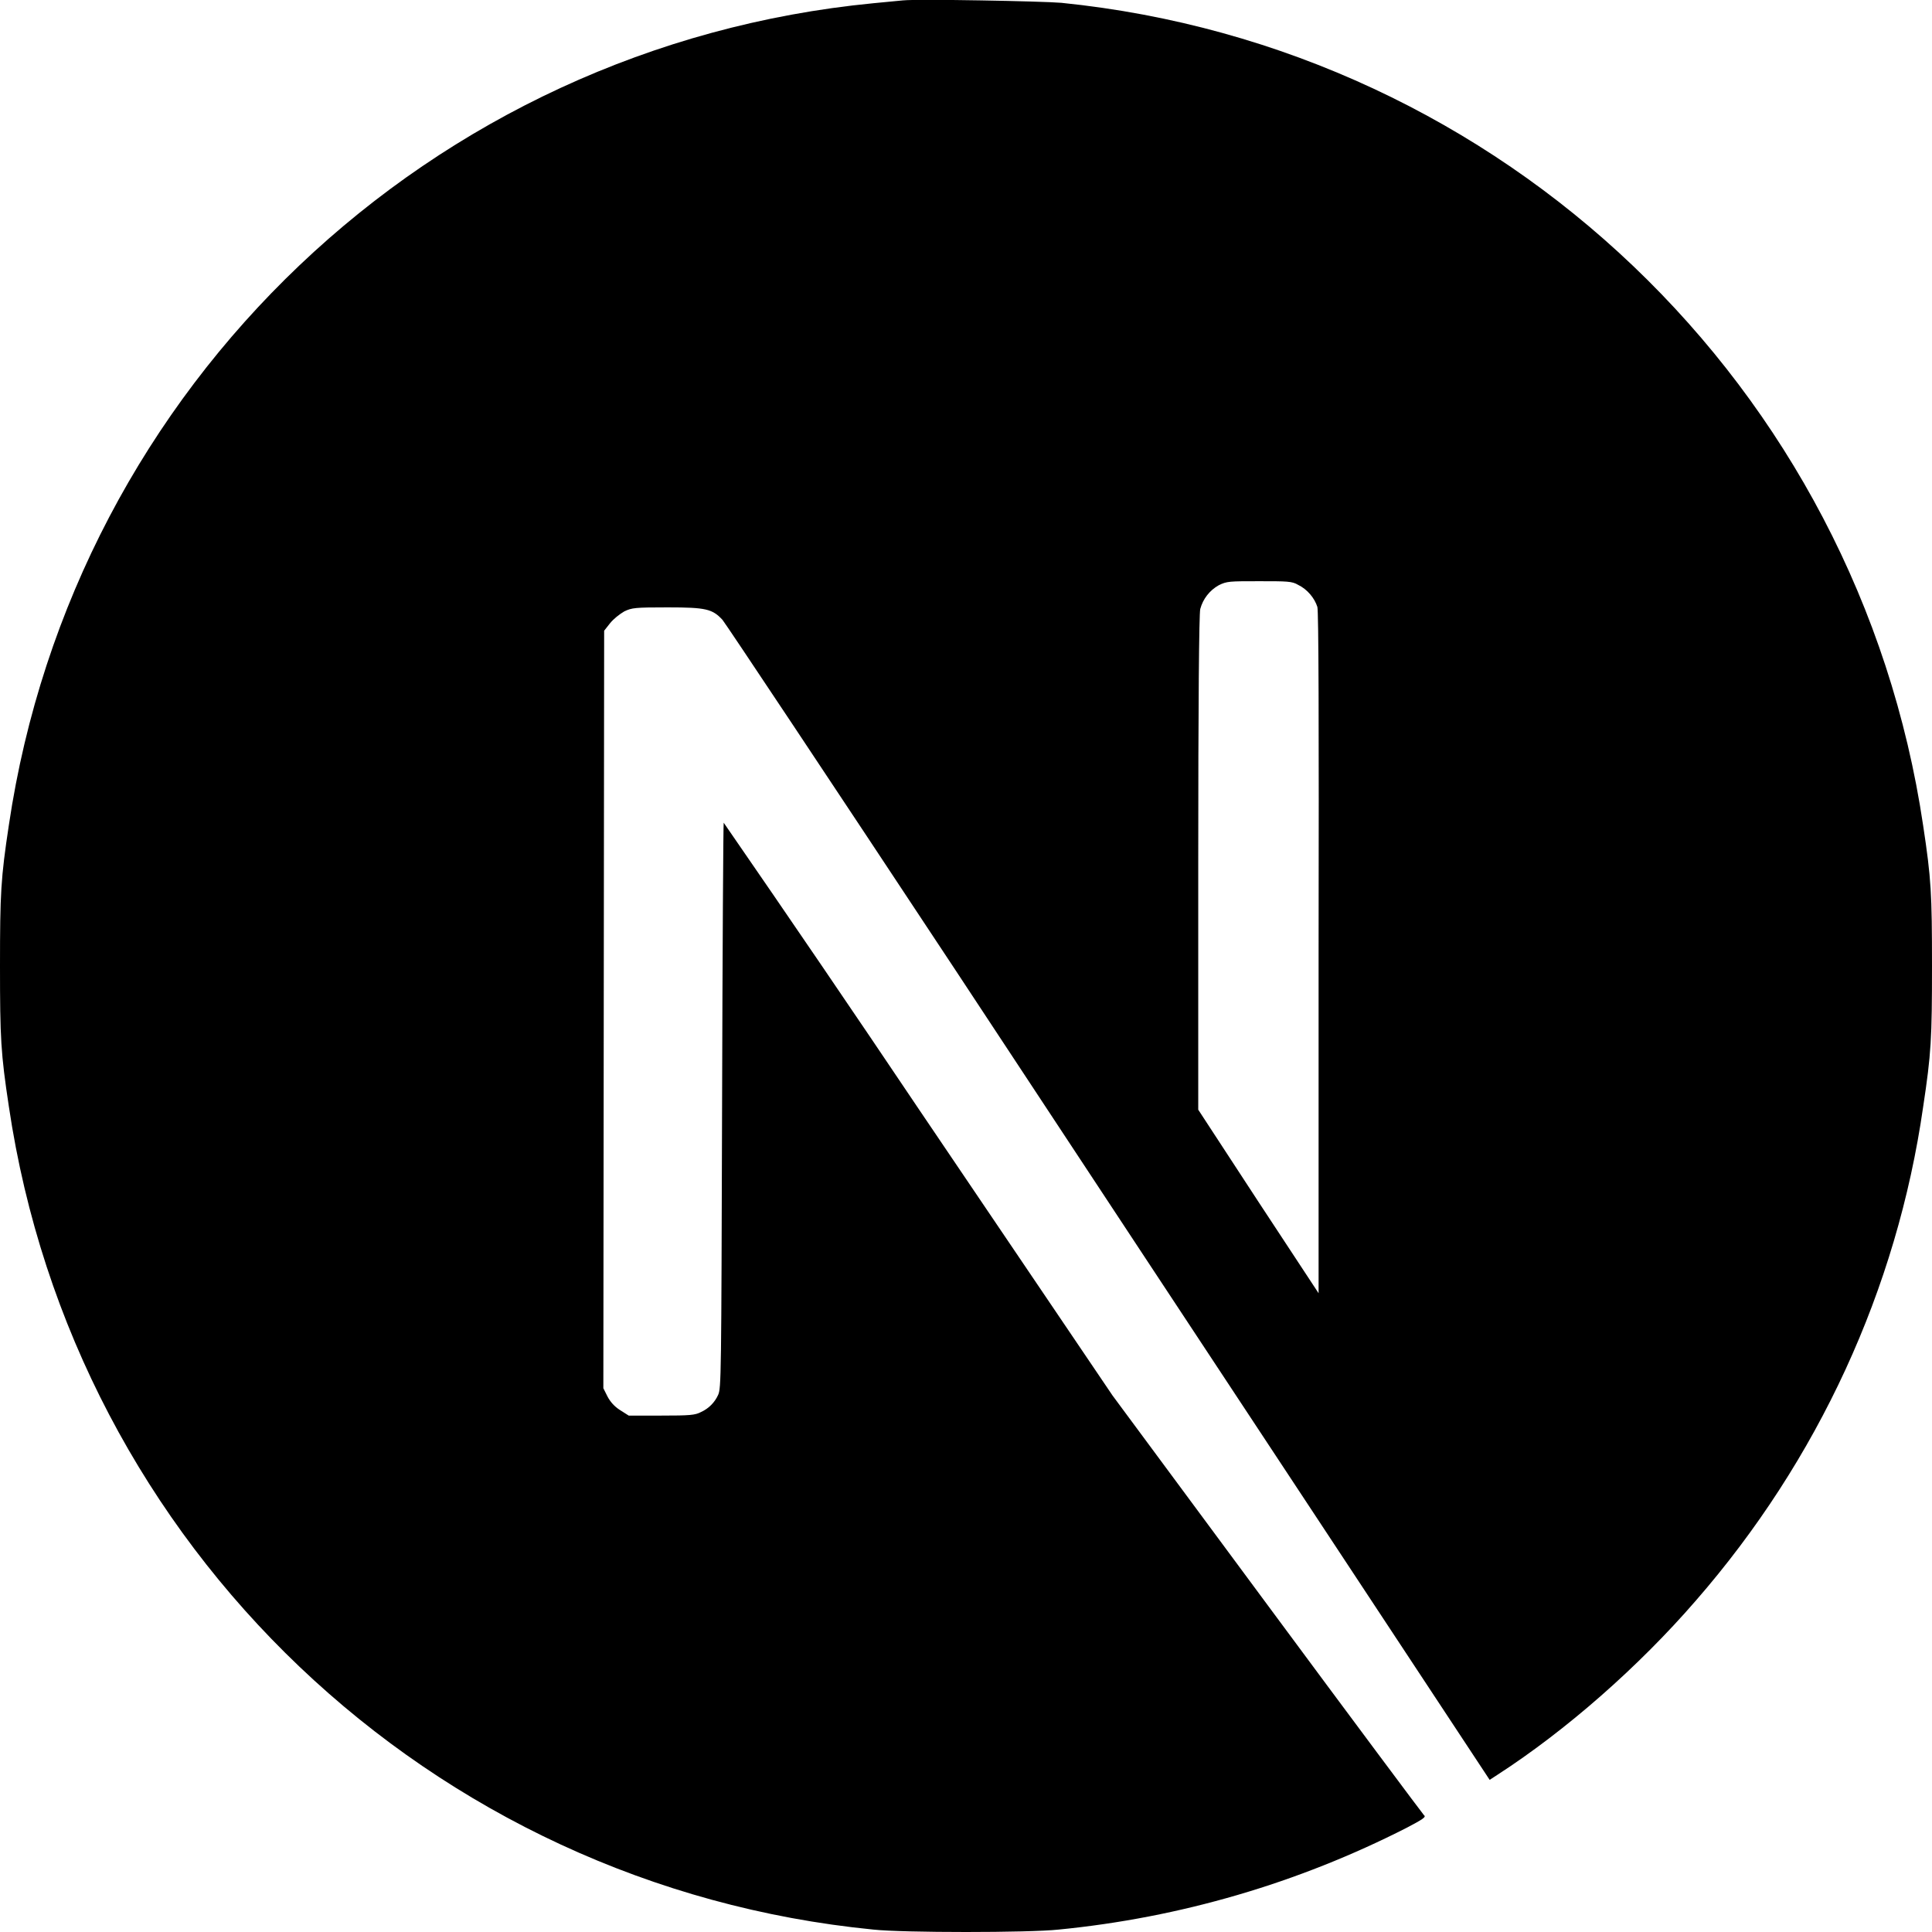
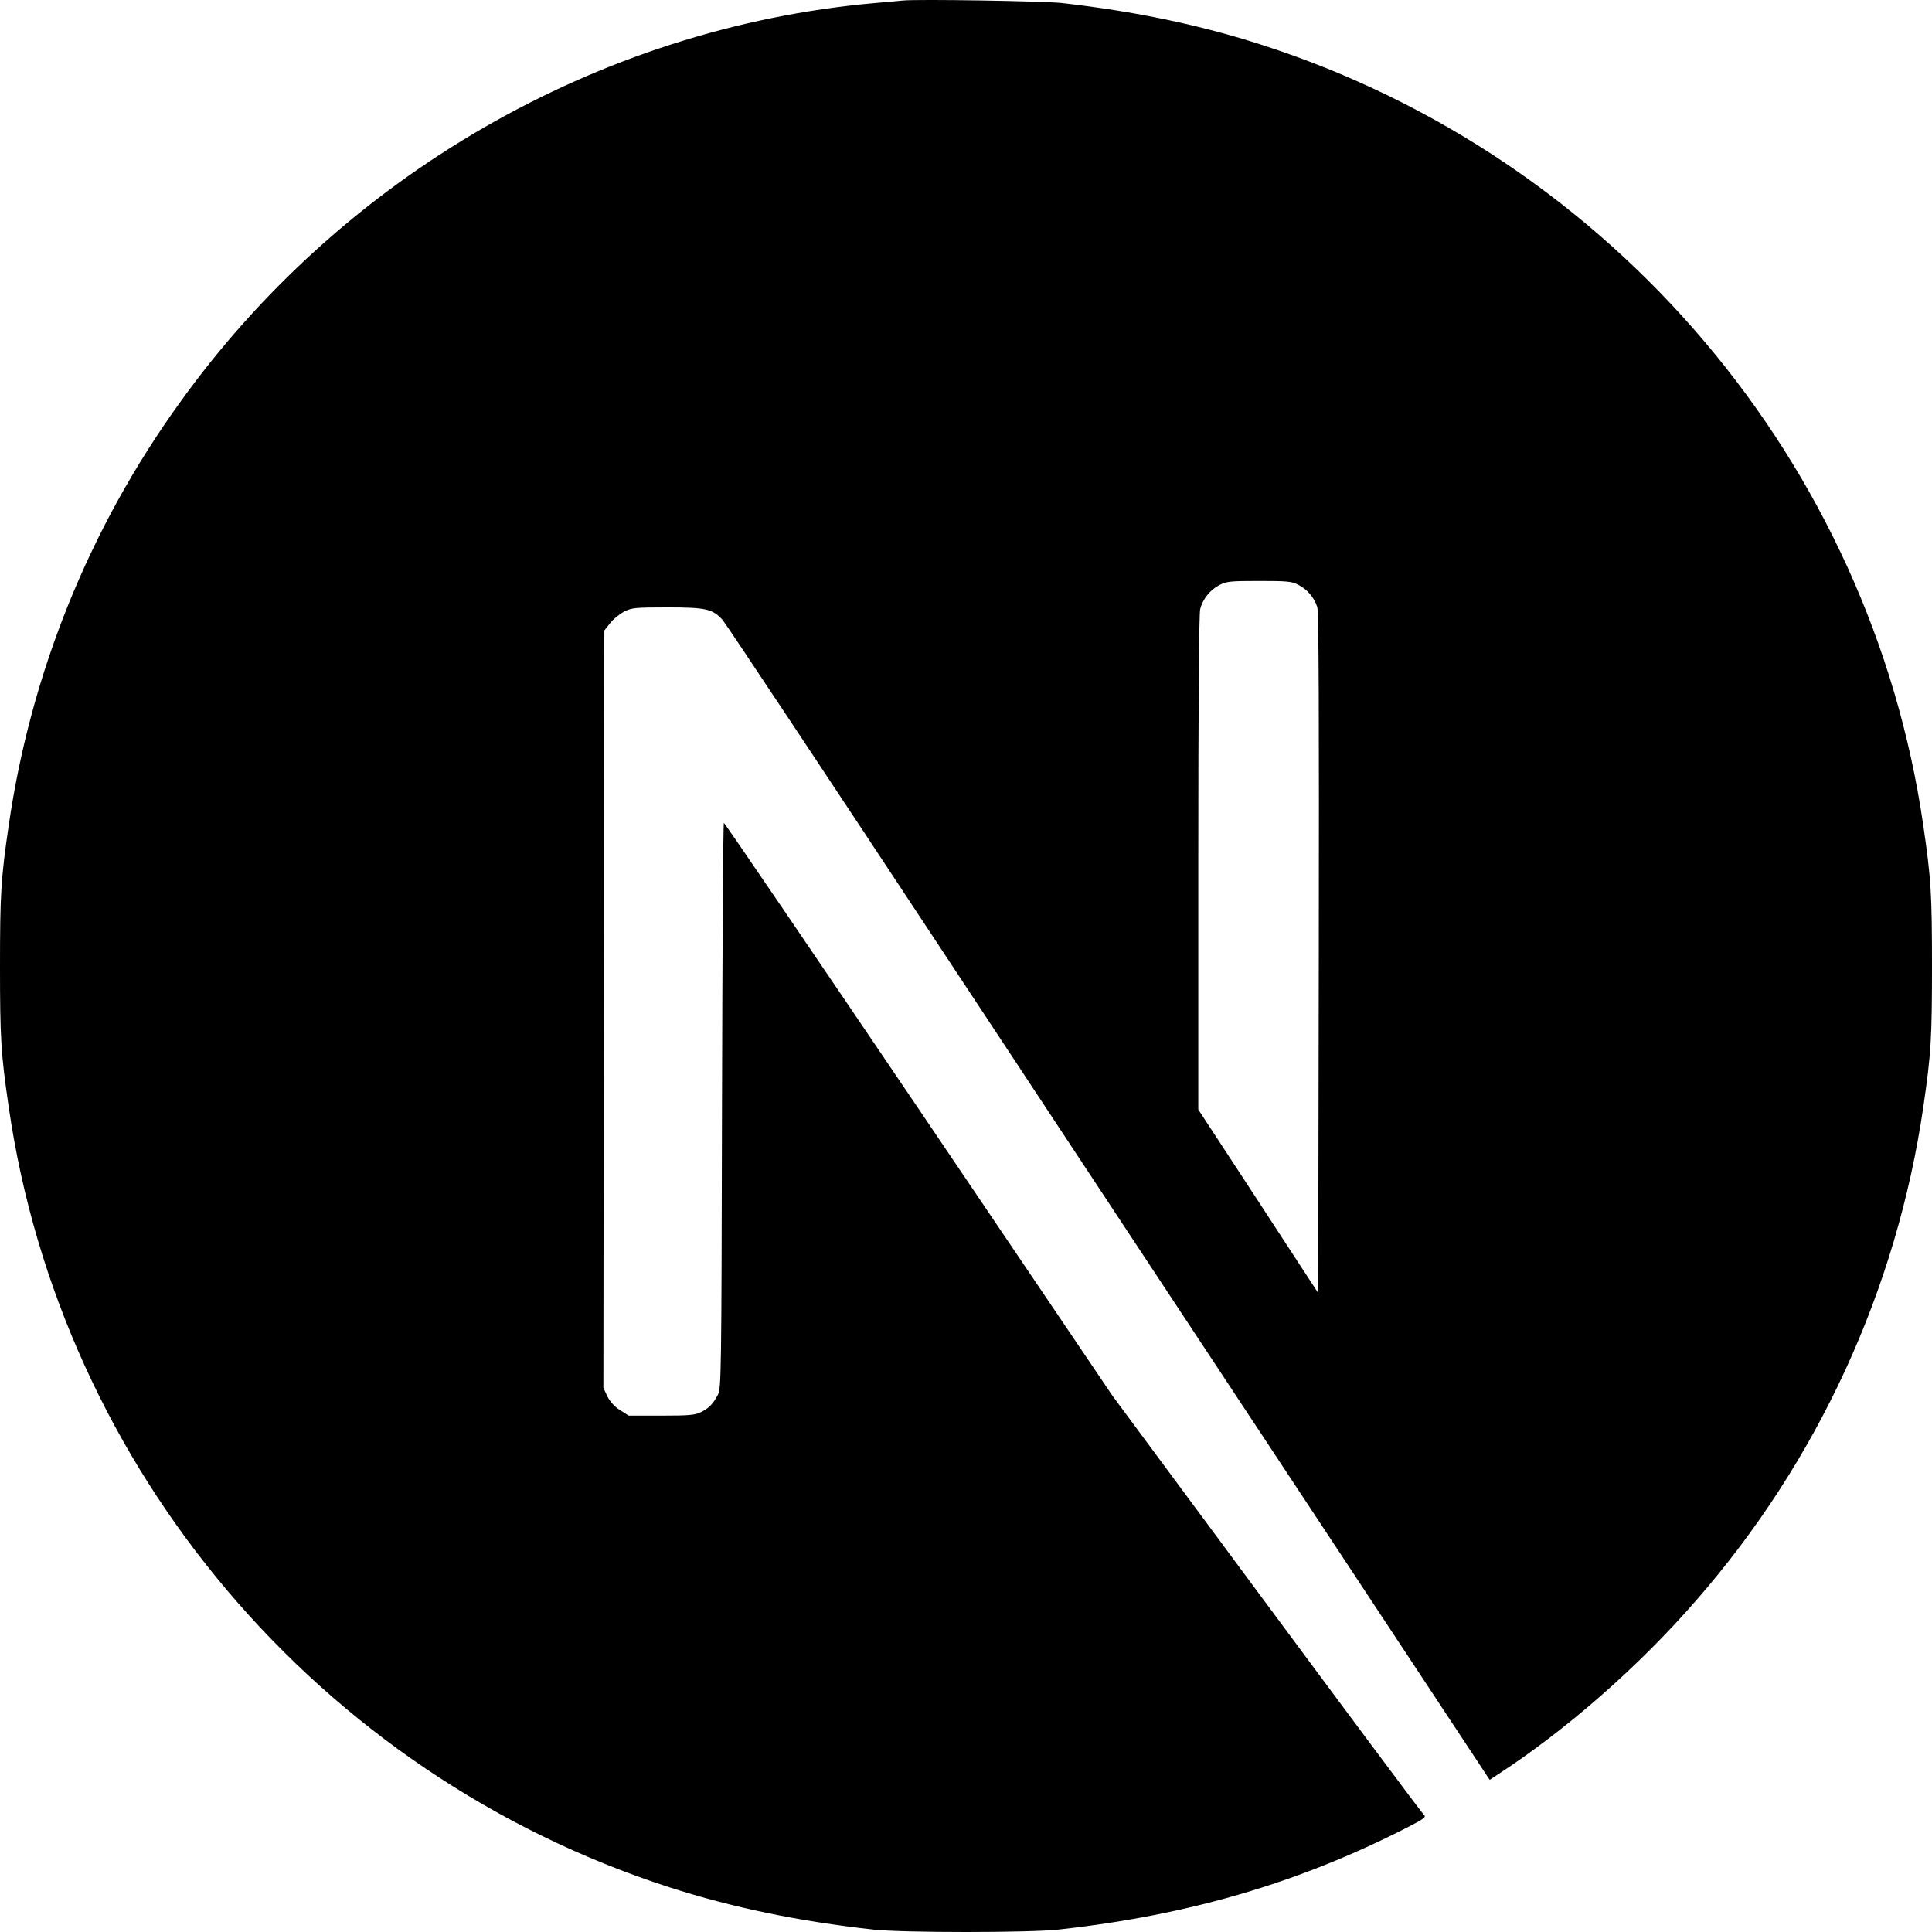
- <svg xmlns="http://www.w3.org/2000/svg" fill="none" height="48" viewBox="0 0 48 48" width="48">
-   <path d="M22.43.01l-.73.07A24.06 24.06 0 0 0 .22 20.5c-.2 1.32-.22 1.7-.22 3.5s.02 2.17.22 3.49A24.1 24.1 0 0 0 21.7 47.94c.73.08 3.87.08 4.6 0a24.23 24.23 0 0 0 8.65-2.53c.4-.21.49-.27.43-.31-.03-.03-1.8-2.4-3.9-5.24l-3.84-5.19-4.81-7.11a684.17 684.17 0 0 0-4.85-7.12c-.01 0-.03 3.16-.04 7.02-.02 6.76-.02 7.03-.1 7.2a.85.85 0 0 1-.42.42c-.15.08-.28.09-.99.09h-.81l-.22-.14a.88.88 0 0 1-.31-.34l-.1-.2.01-9.42.01-9.4.15-.19c.08-.1.23-.22.35-.29.19-.09.26-.1 1.08-.1.95 0 1.11.04 1.36.31.07.08 2.68 4 5.8 8.72a21692 21692 0 0 0 9.46 14.34l3.8 5.76.2-.13c1.7-1.1 3.5-2.68 4.92-4.32 3.04-3.49 5-7.74 5.65-12.27.2-1.32.22-1.7.22-3.5s-.02-2.17-.22-3.49A24.1 24.1 0 0 0 26.37.07c-.45-.04-3.55-.1-3.94-.06zm9.82 14.52c.23.11.41.33.48.55.03.12.04 2.73.03 8.61v8.44l-1.5-2.28-1.49-2.28v-6.14c0-3.96.02-6.19.05-6.3a.96.96 0 0 1 .46-.59c.2-.1.27-.1 1-.1.7 0 .82 0 .97.09z" fill="#000" />
+ <svg xmlns="http://www.w3.org/2000/svg" width="48" height="48" viewBox="0 0 48 48" fill="none">
+   <path d="M22.428.013c-.103.01-.431.042-.727.066C14.883.693 8.497 4.37 4.453 10.024A23.755 23.755 0 00.216 20.51C.023 21.828 0 22.217 0 24.005c0 1.787.023 2.177.216 3.495 1.304 9.012 7.718 16.584 16.417 19.39 1.558.501 3.2.844 5.068 1.05.727.08 3.87.08 4.598 0 3.224-.356 5.954-1.154 8.648-2.529.412-.21.492-.267.436-.314-.038-.028-1.797-2.388-3.909-5.24l-3.838-5.184-4.809-7.117c-2.646-3.913-4.824-7.112-4.842-7.112-.019-.005-.038 3.157-.047 7.018-.014 6.76-.019 7.033-.103 7.192-.122.23-.216.324-.413.427-.15.075-.282.09-.99.09h-.812l-.216-.137a.878.878 0 01-.314-.342l-.099-.211.01-9.407.014-9.41.145-.184c.075-.098.235-.225.347-.286.193-.094.268-.103 1.08-.103.957 0 1.116.038 1.365.31.07.075 2.674 3.997 5.79 8.721s7.376 11.175 9.469 14.342l3.8 5.756.192-.127c1.704-1.107 3.505-2.683 4.932-4.325a23.888 23.888 0 005.65-12.268c.192-1.319.215-1.708.215-3.495 0-1.788-.023-2.177-.216-3.495-1.304-9.013-7.718-16.584-16.417-19.39C29.832.623 28.199.28 26.369.074c-.45-.047-3.551-.099-3.94-.061zm9.825 14.515a.947.947 0 01.474.554c.038.122.047 2.73.038 8.608l-.014 8.436-1.488-2.28-1.492-2.28v-6.132c0-3.964.019-6.193.047-6.3a.957.957 0 01.465-.592c.192-.098.262-.108 1-.108.694 0 .816.01.97.094z" fill="#000" />
</svg>
